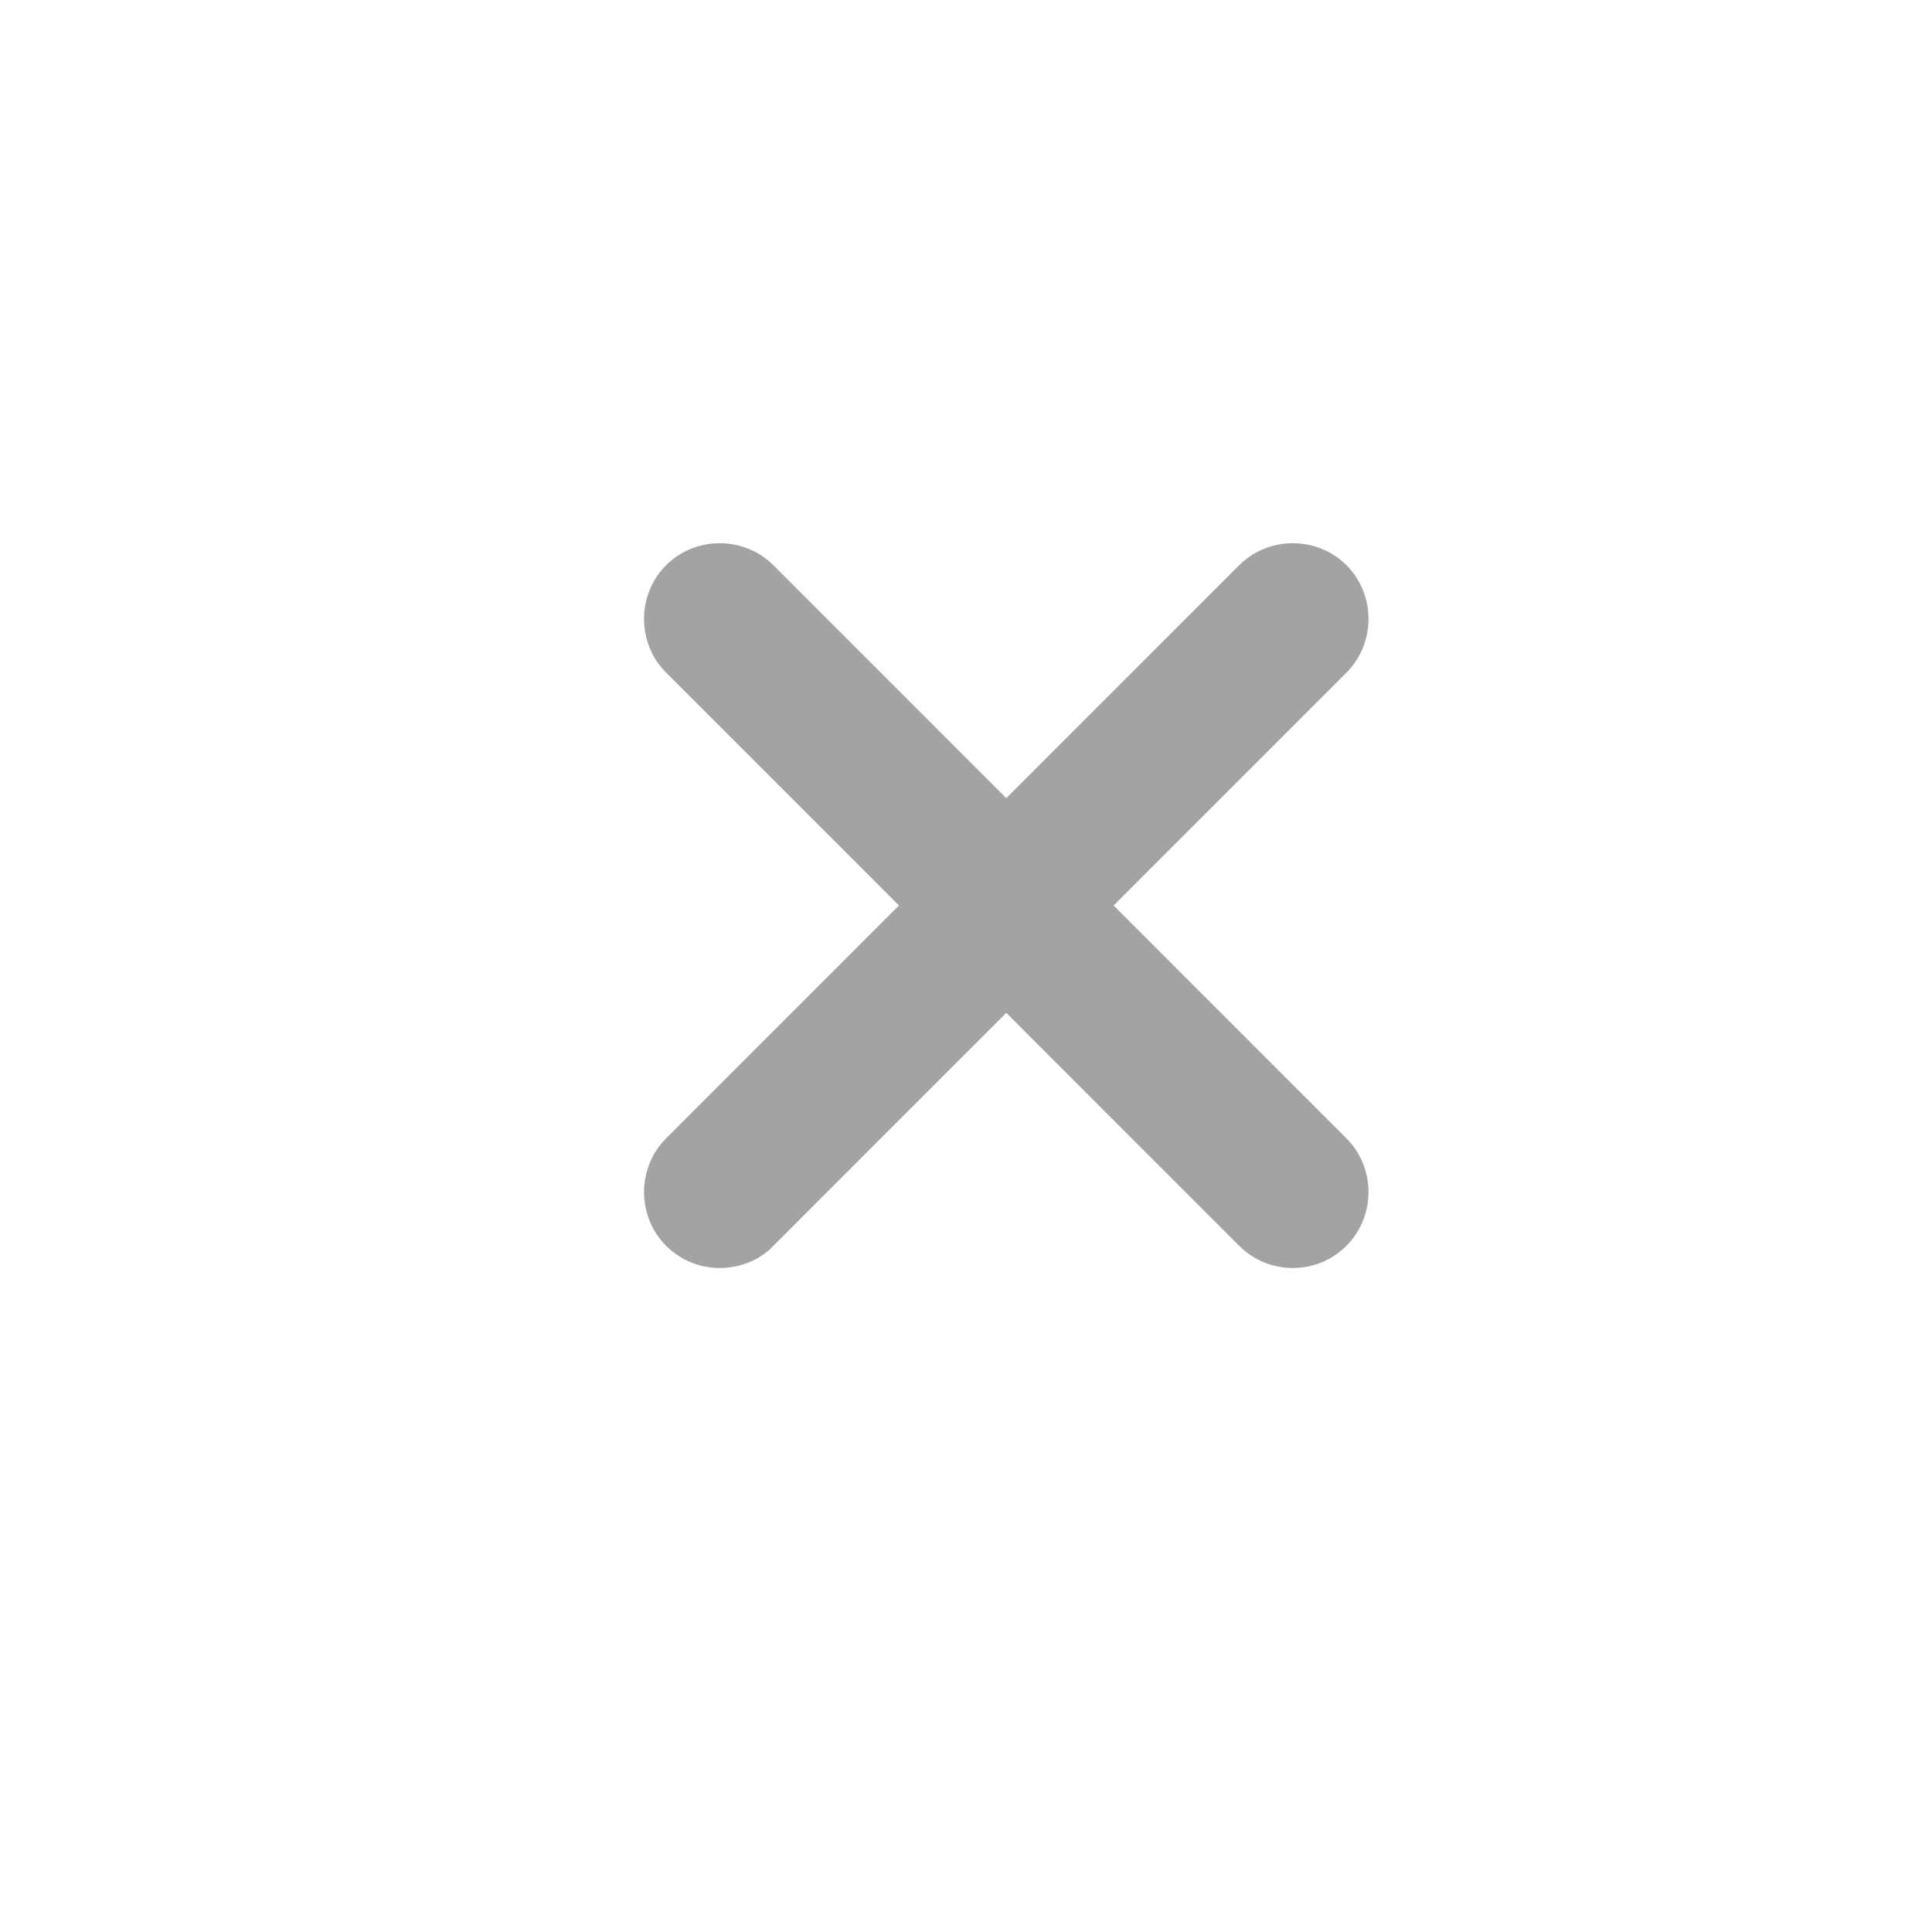
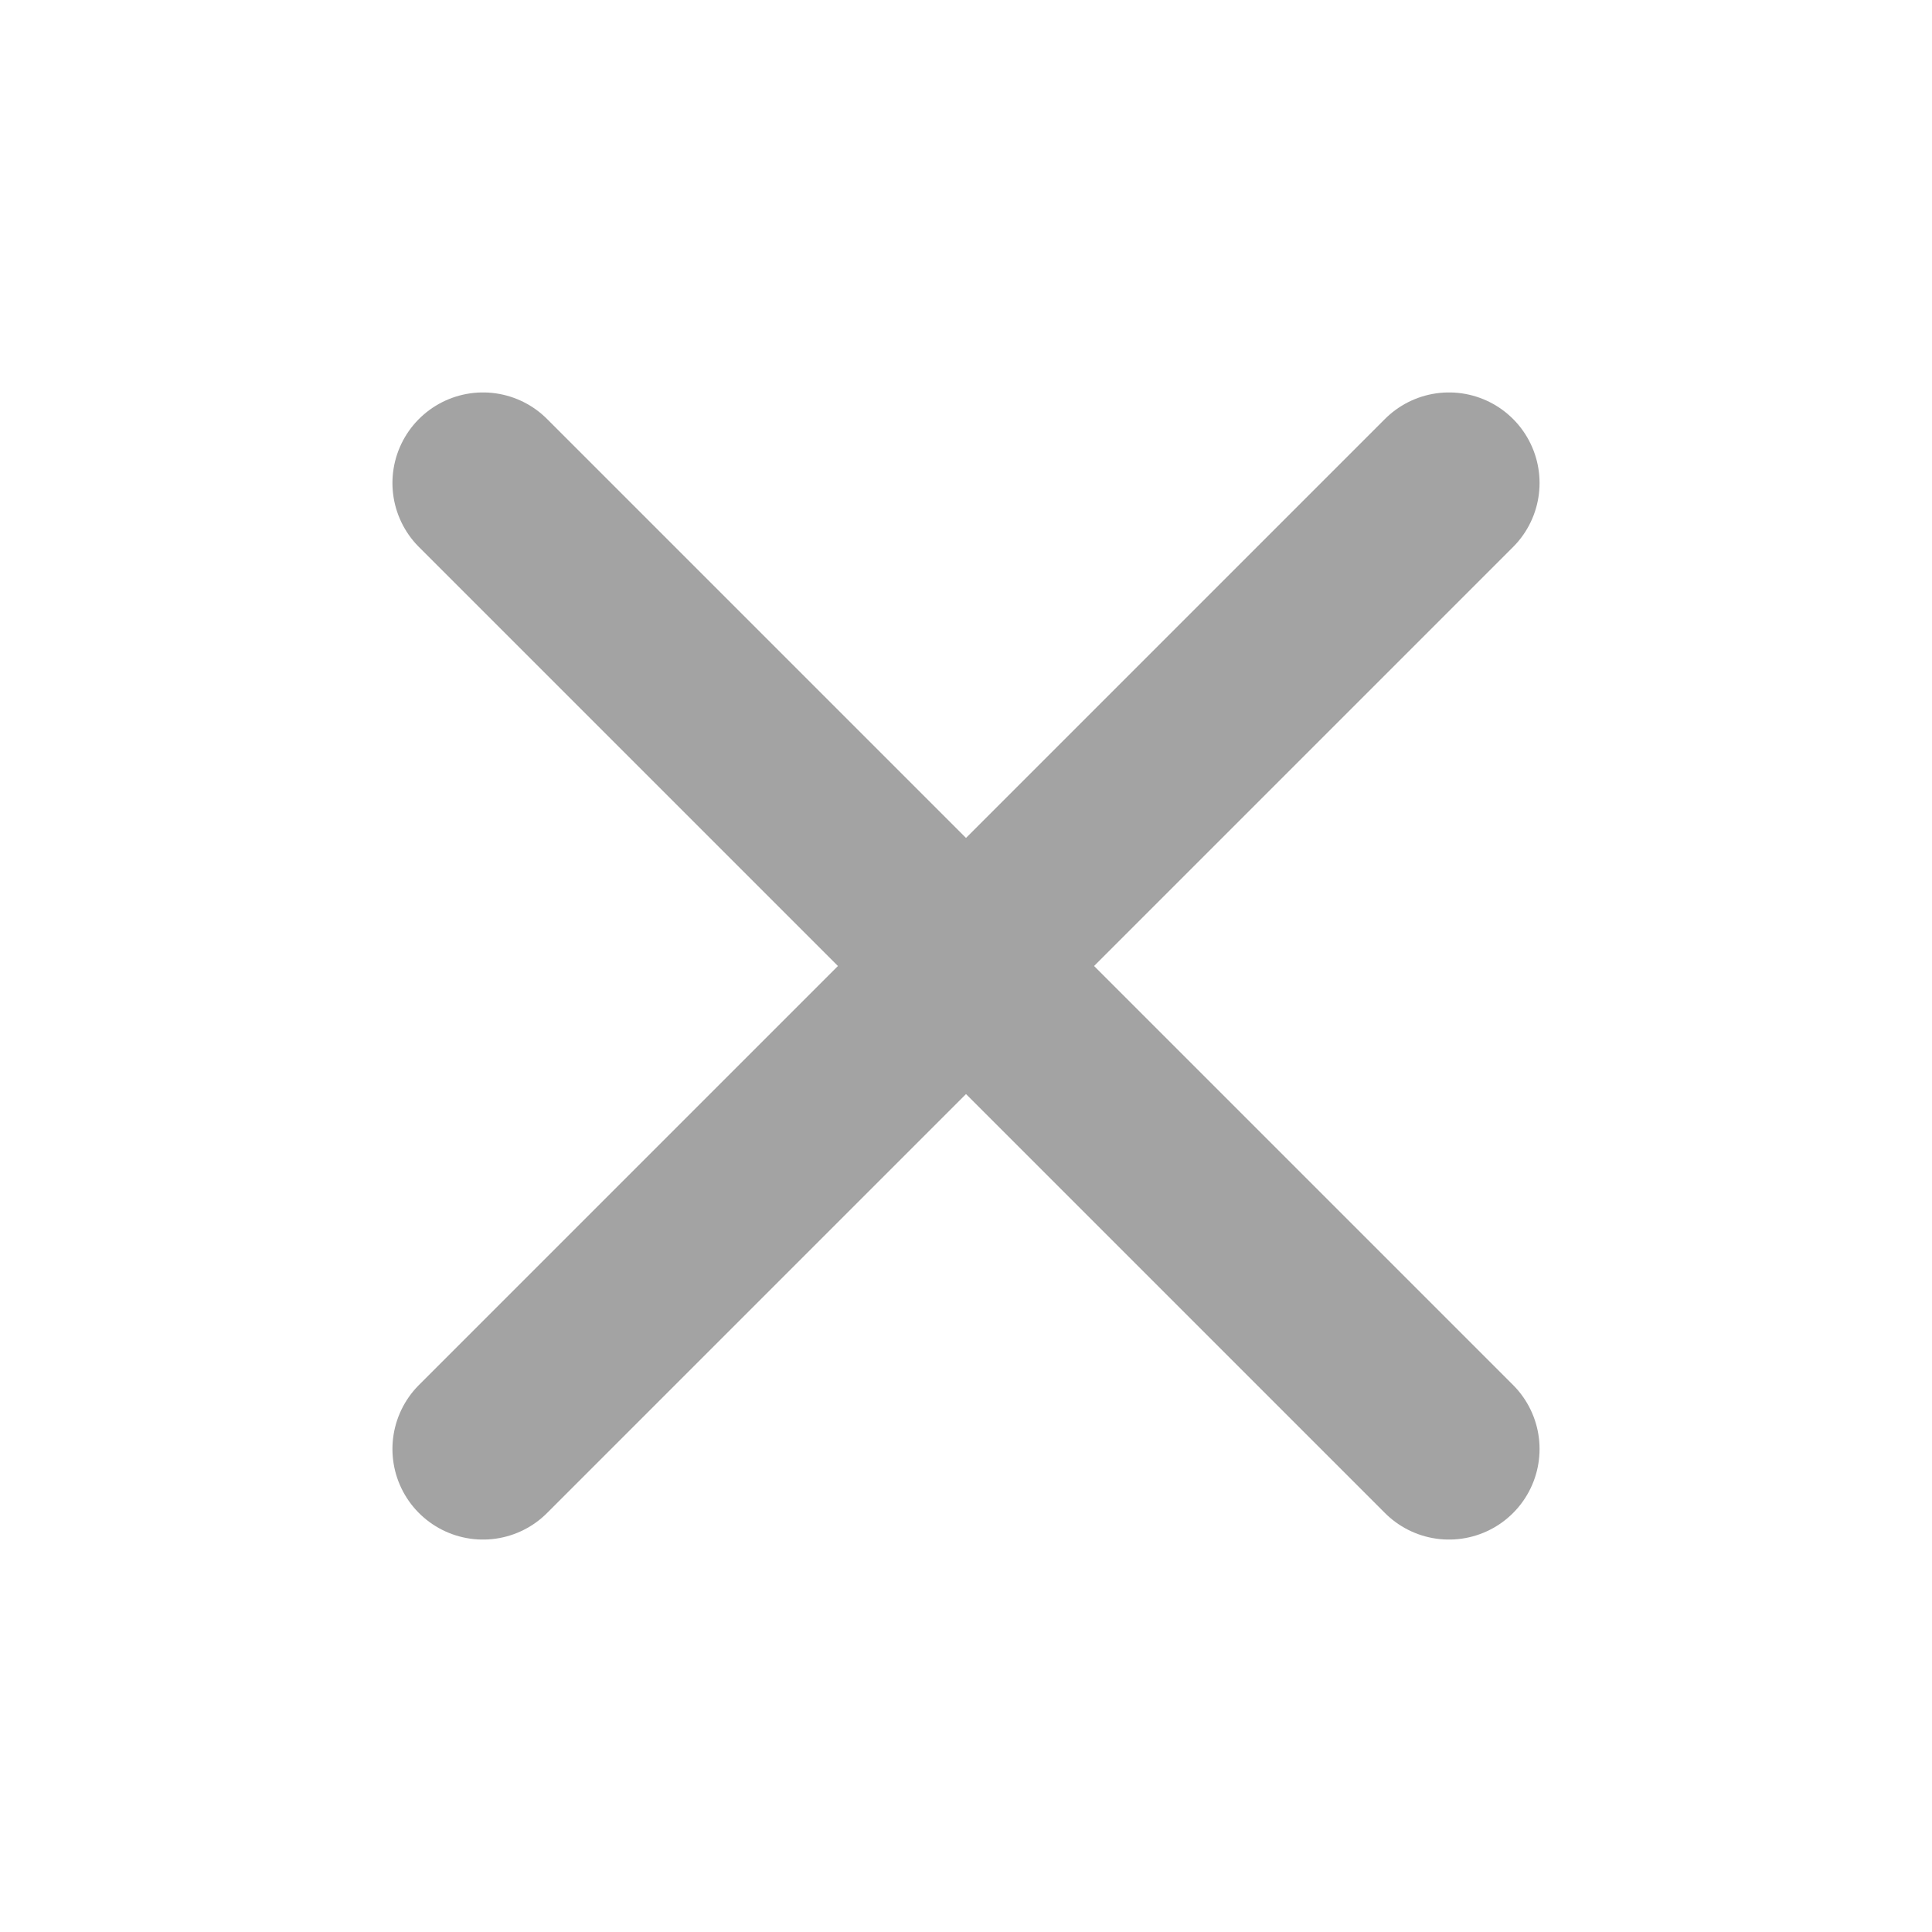
<svg xmlns="http://www.w3.org/2000/svg" width="16" height="16" viewBox="0 0 16 16" fill="none">
-   <path d="M5.96 10.501C5.801 10.501 5.642 10.442 5.516 10.317C5.273 10.073 5.273 9.671 5.516 9.428L10.262 4.681C10.505 4.438 10.908 4.438 11.151 4.681C11.394 4.925 11.394 5.327 11.151 5.57L6.405 10.317C6.287 10.442 6.12 10.501 5.96 10.501Z" fill="#A3A3A3" />
-   <path d="M10.707 10.501C10.547 10.501 10.388 10.442 10.262 10.317L5.516 5.57C5.273 5.327 5.273 4.925 5.516 4.681C5.759 4.438 6.161 4.438 6.405 4.681L11.151 9.428C11.394 9.671 11.394 10.073 11.151 10.317C11.025 10.442 10.866 10.501 10.707 10.501Z" fill="#A3A3A3" />
+   <path d="M4 4L12 12M12 4L4 12" stroke="#A3A3A3" stroke-width="1.5" stroke-linecap="round" stroke-linejoin="round" />
</svg>
